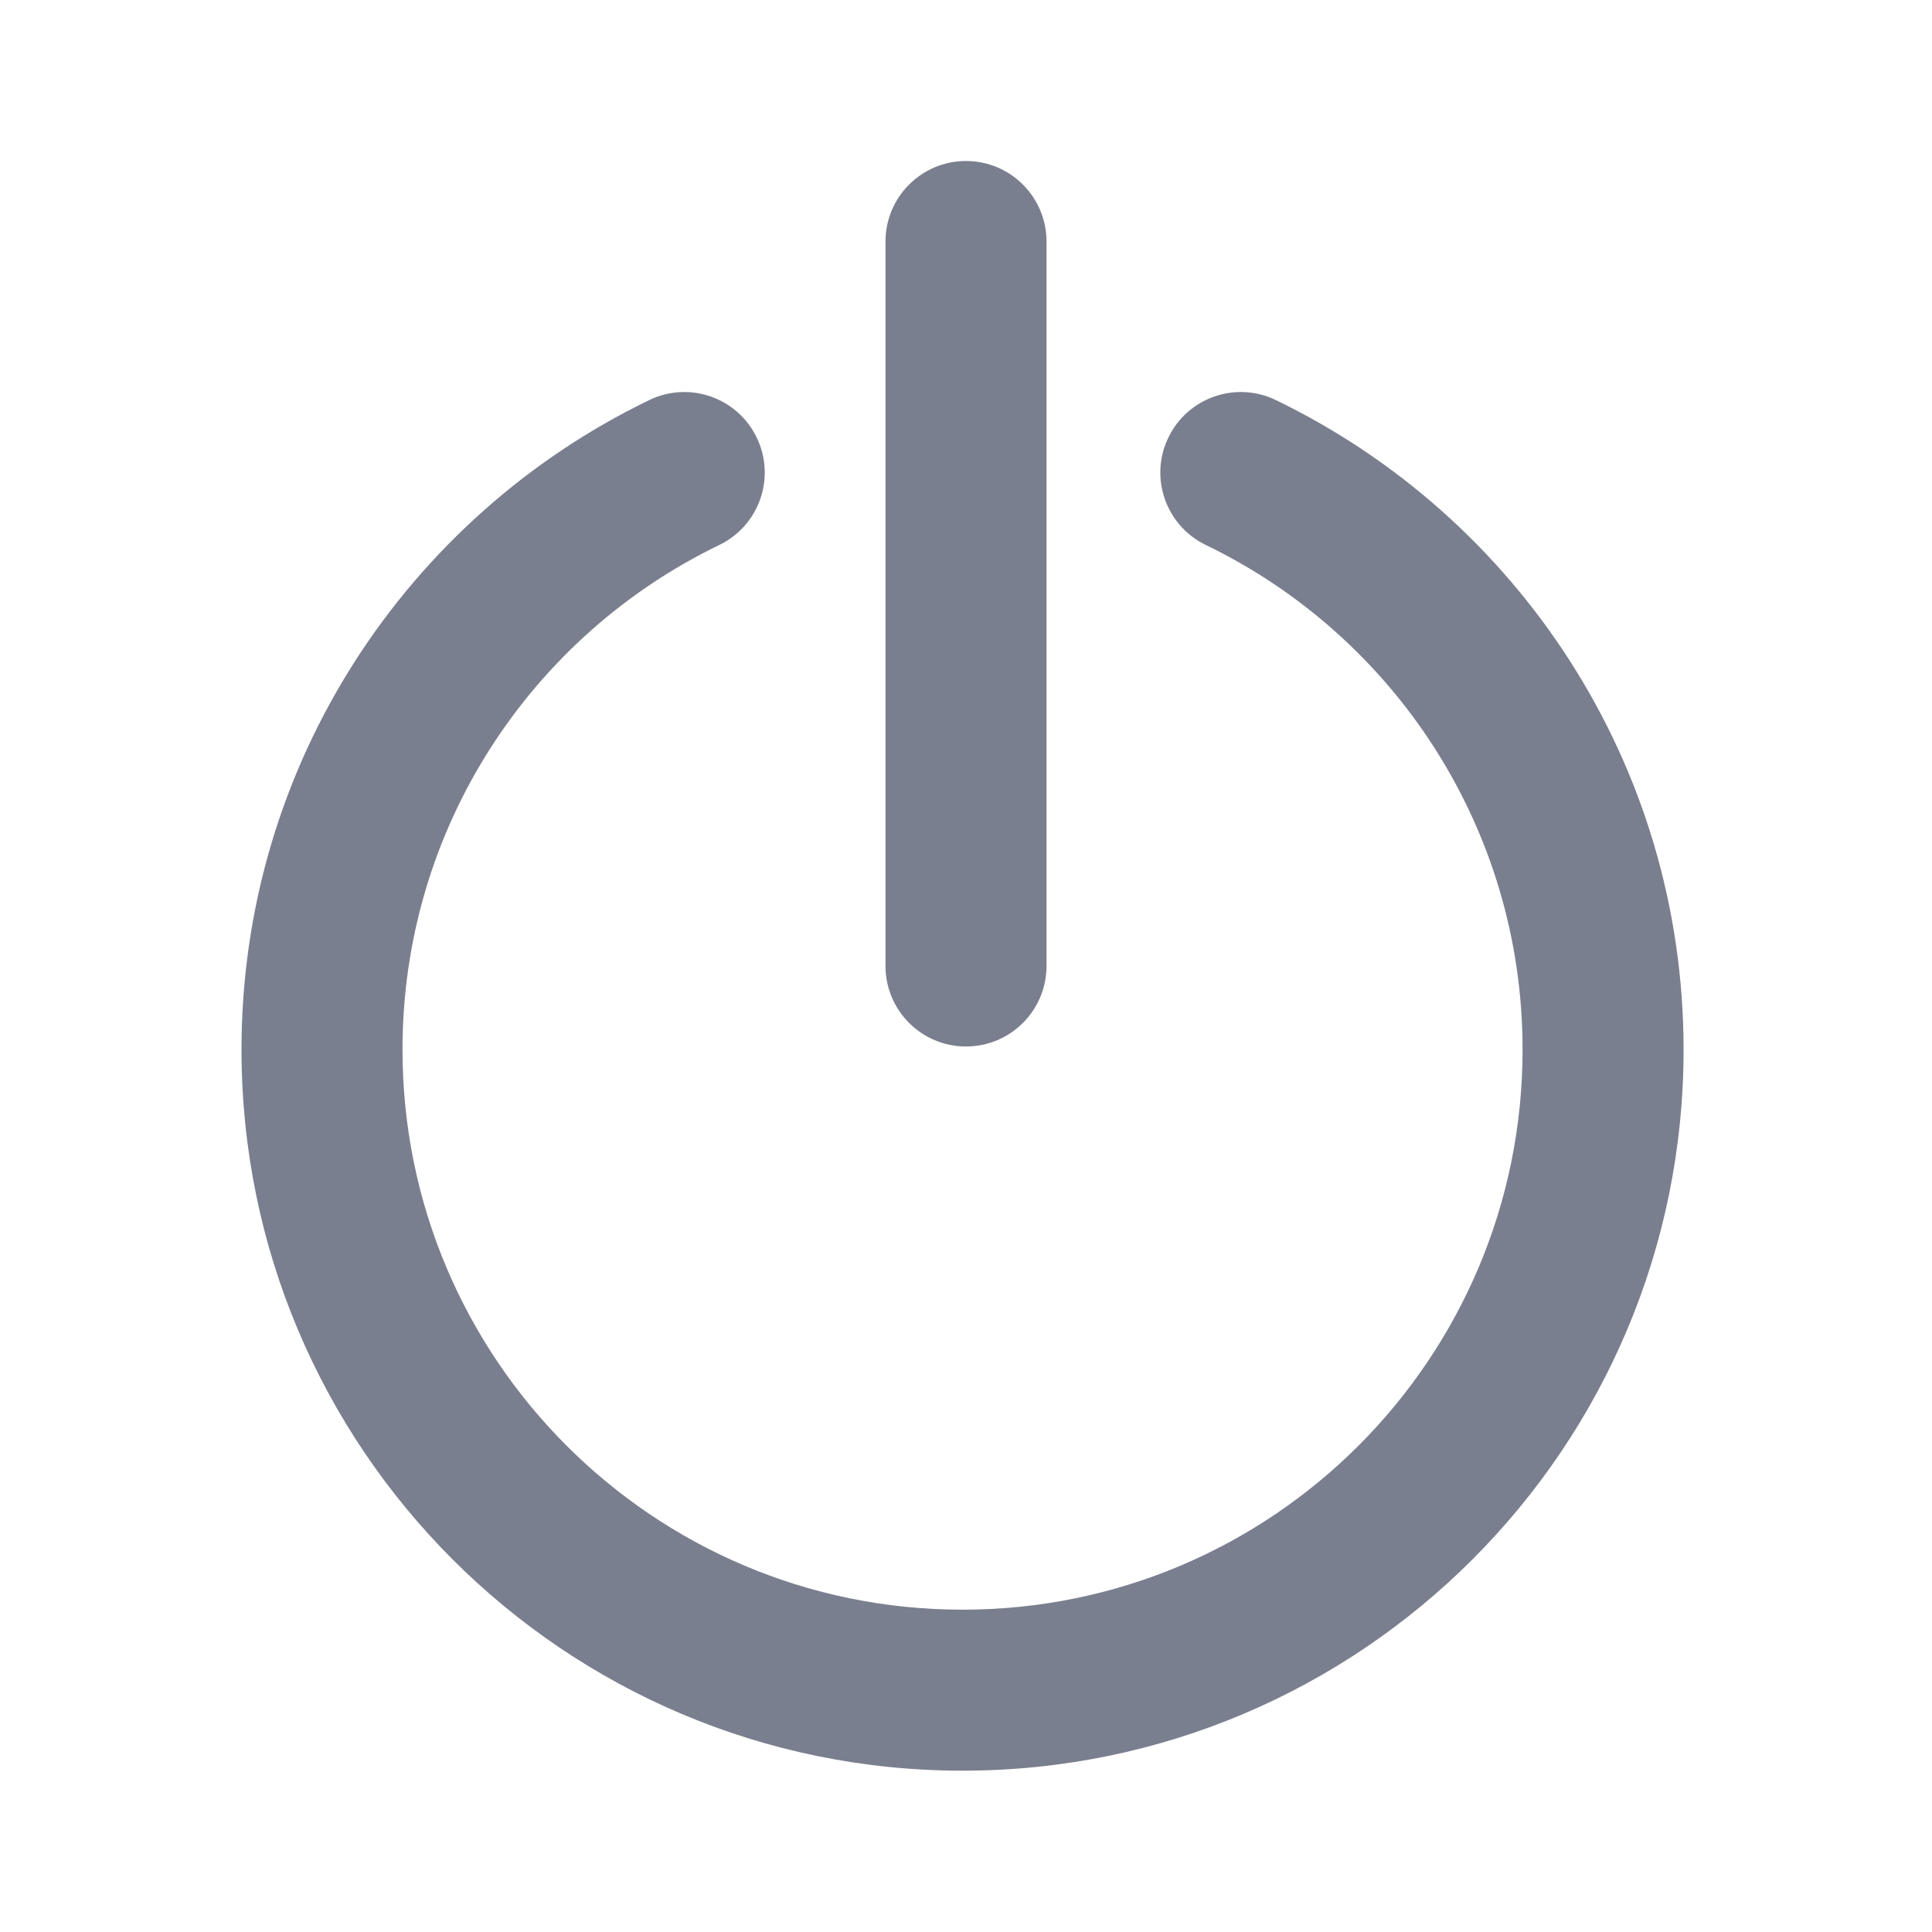
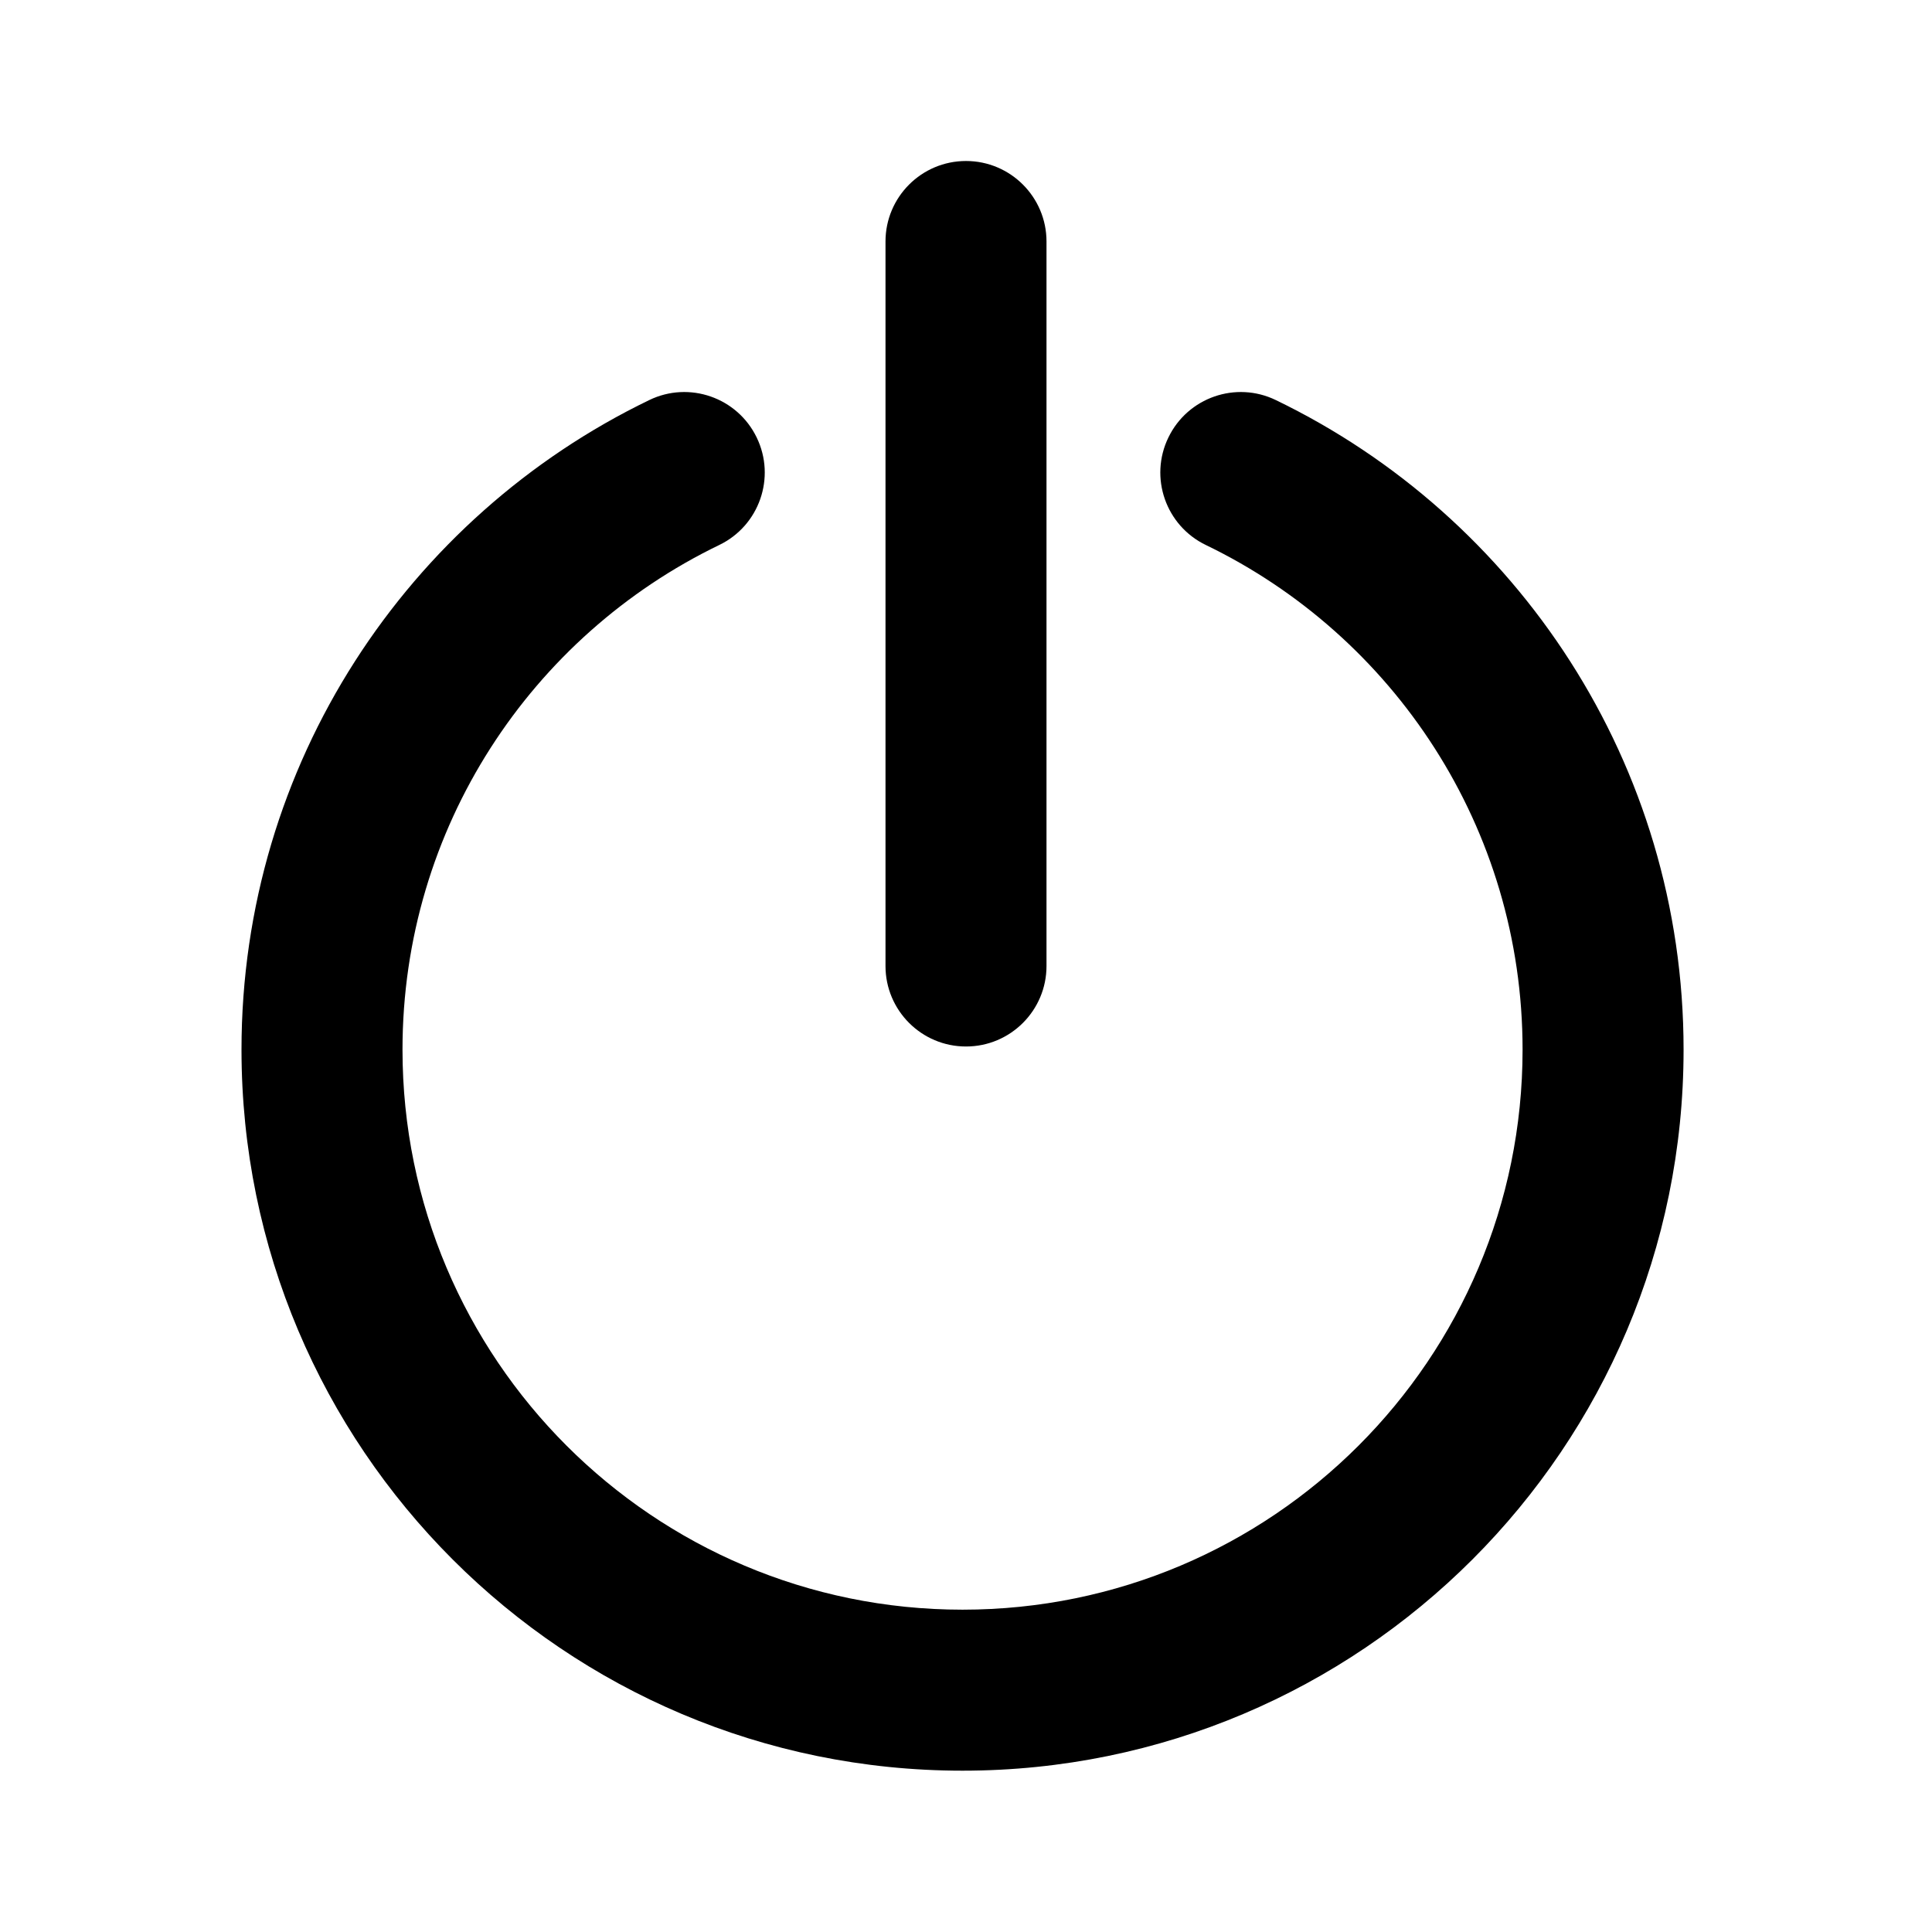
- <svg xmlns="http://www.w3.org/2000/svg" width="24" height="24" viewBox="0 0 24 24" fill="none">
-   <path fill-rule="evenodd" clip-rule="evenodd" d="M9.4 5.435C9.641 5.932 9.432 6.53 8.935 6.77C6.604 7.896 5 10.281 5 13.039C5 16.881 8.115 19.996 11.957 19.996C15.799 19.996 18.914 16.881 18.914 13.039C18.914 10.281 17.31 7.896 14.979 6.77C14.482 6.53 14.273 5.932 14.514 5.435C14.754 4.938 15.352 4.729 15.849 4.97C18.844 6.417 20.914 9.485 20.914 13.039C20.914 17.986 16.904 21.996 11.957 21.996C7.01 21.996 3 17.986 3 13.039C3 9.485 5.07 6.417 8.065 4.97C8.562 4.729 9.16 4.938 9.4 5.435Z" fill="#7A7F8F" />
-   <path fill-rule="evenodd" clip-rule="evenodd" d="M12 13C11.448 13 11 12.552 11 12L11 3C11 2.448 11.448 2 12 2C12.552 2 13 2.448 13 3L13 12C13 12.552 12.552 13 12 13Z" fill="#7A7F8F" />
+ <svg xmlns="http://www.w3.org/2000/svg" fill="currentColor" width="24" height="24" viewBox="0 0 24 24">
+   <path fill-rule="evenodd" clip-rule="evenodd" d="M9.4 5.435C9.641 5.932 9.432 6.53 8.935 6.77C6.604 7.896 5 10.281 5 13.039C5 16.881 8.115 19.996 11.957 19.996C15.799 19.996 18.914 16.881 18.914 13.039C18.914 10.281 17.31 7.896 14.979 6.77C14.482 6.53 14.273 5.932 14.514 5.435C14.754 4.938 15.352 4.729 15.849 4.97C18.844 6.417 20.914 9.485 20.914 13.039C20.914 17.986 16.904 21.996 11.957 21.996C7.01 21.996 3 17.986 3 13.039C3 9.485 5.07 6.417 8.065 4.97C8.562 4.729 9.16 4.938 9.4 5.435Z" />
+   <path fill-rule="evenodd" clip-rule="evenodd" d="M12 13C11.448 13 11 12.552 11 12L11 3C11 2.448 11.448 2 12 2C12.552 2 13 2.448 13 3L13 12C13 12.552 12.552 13 12 13Z" />
</svg>
